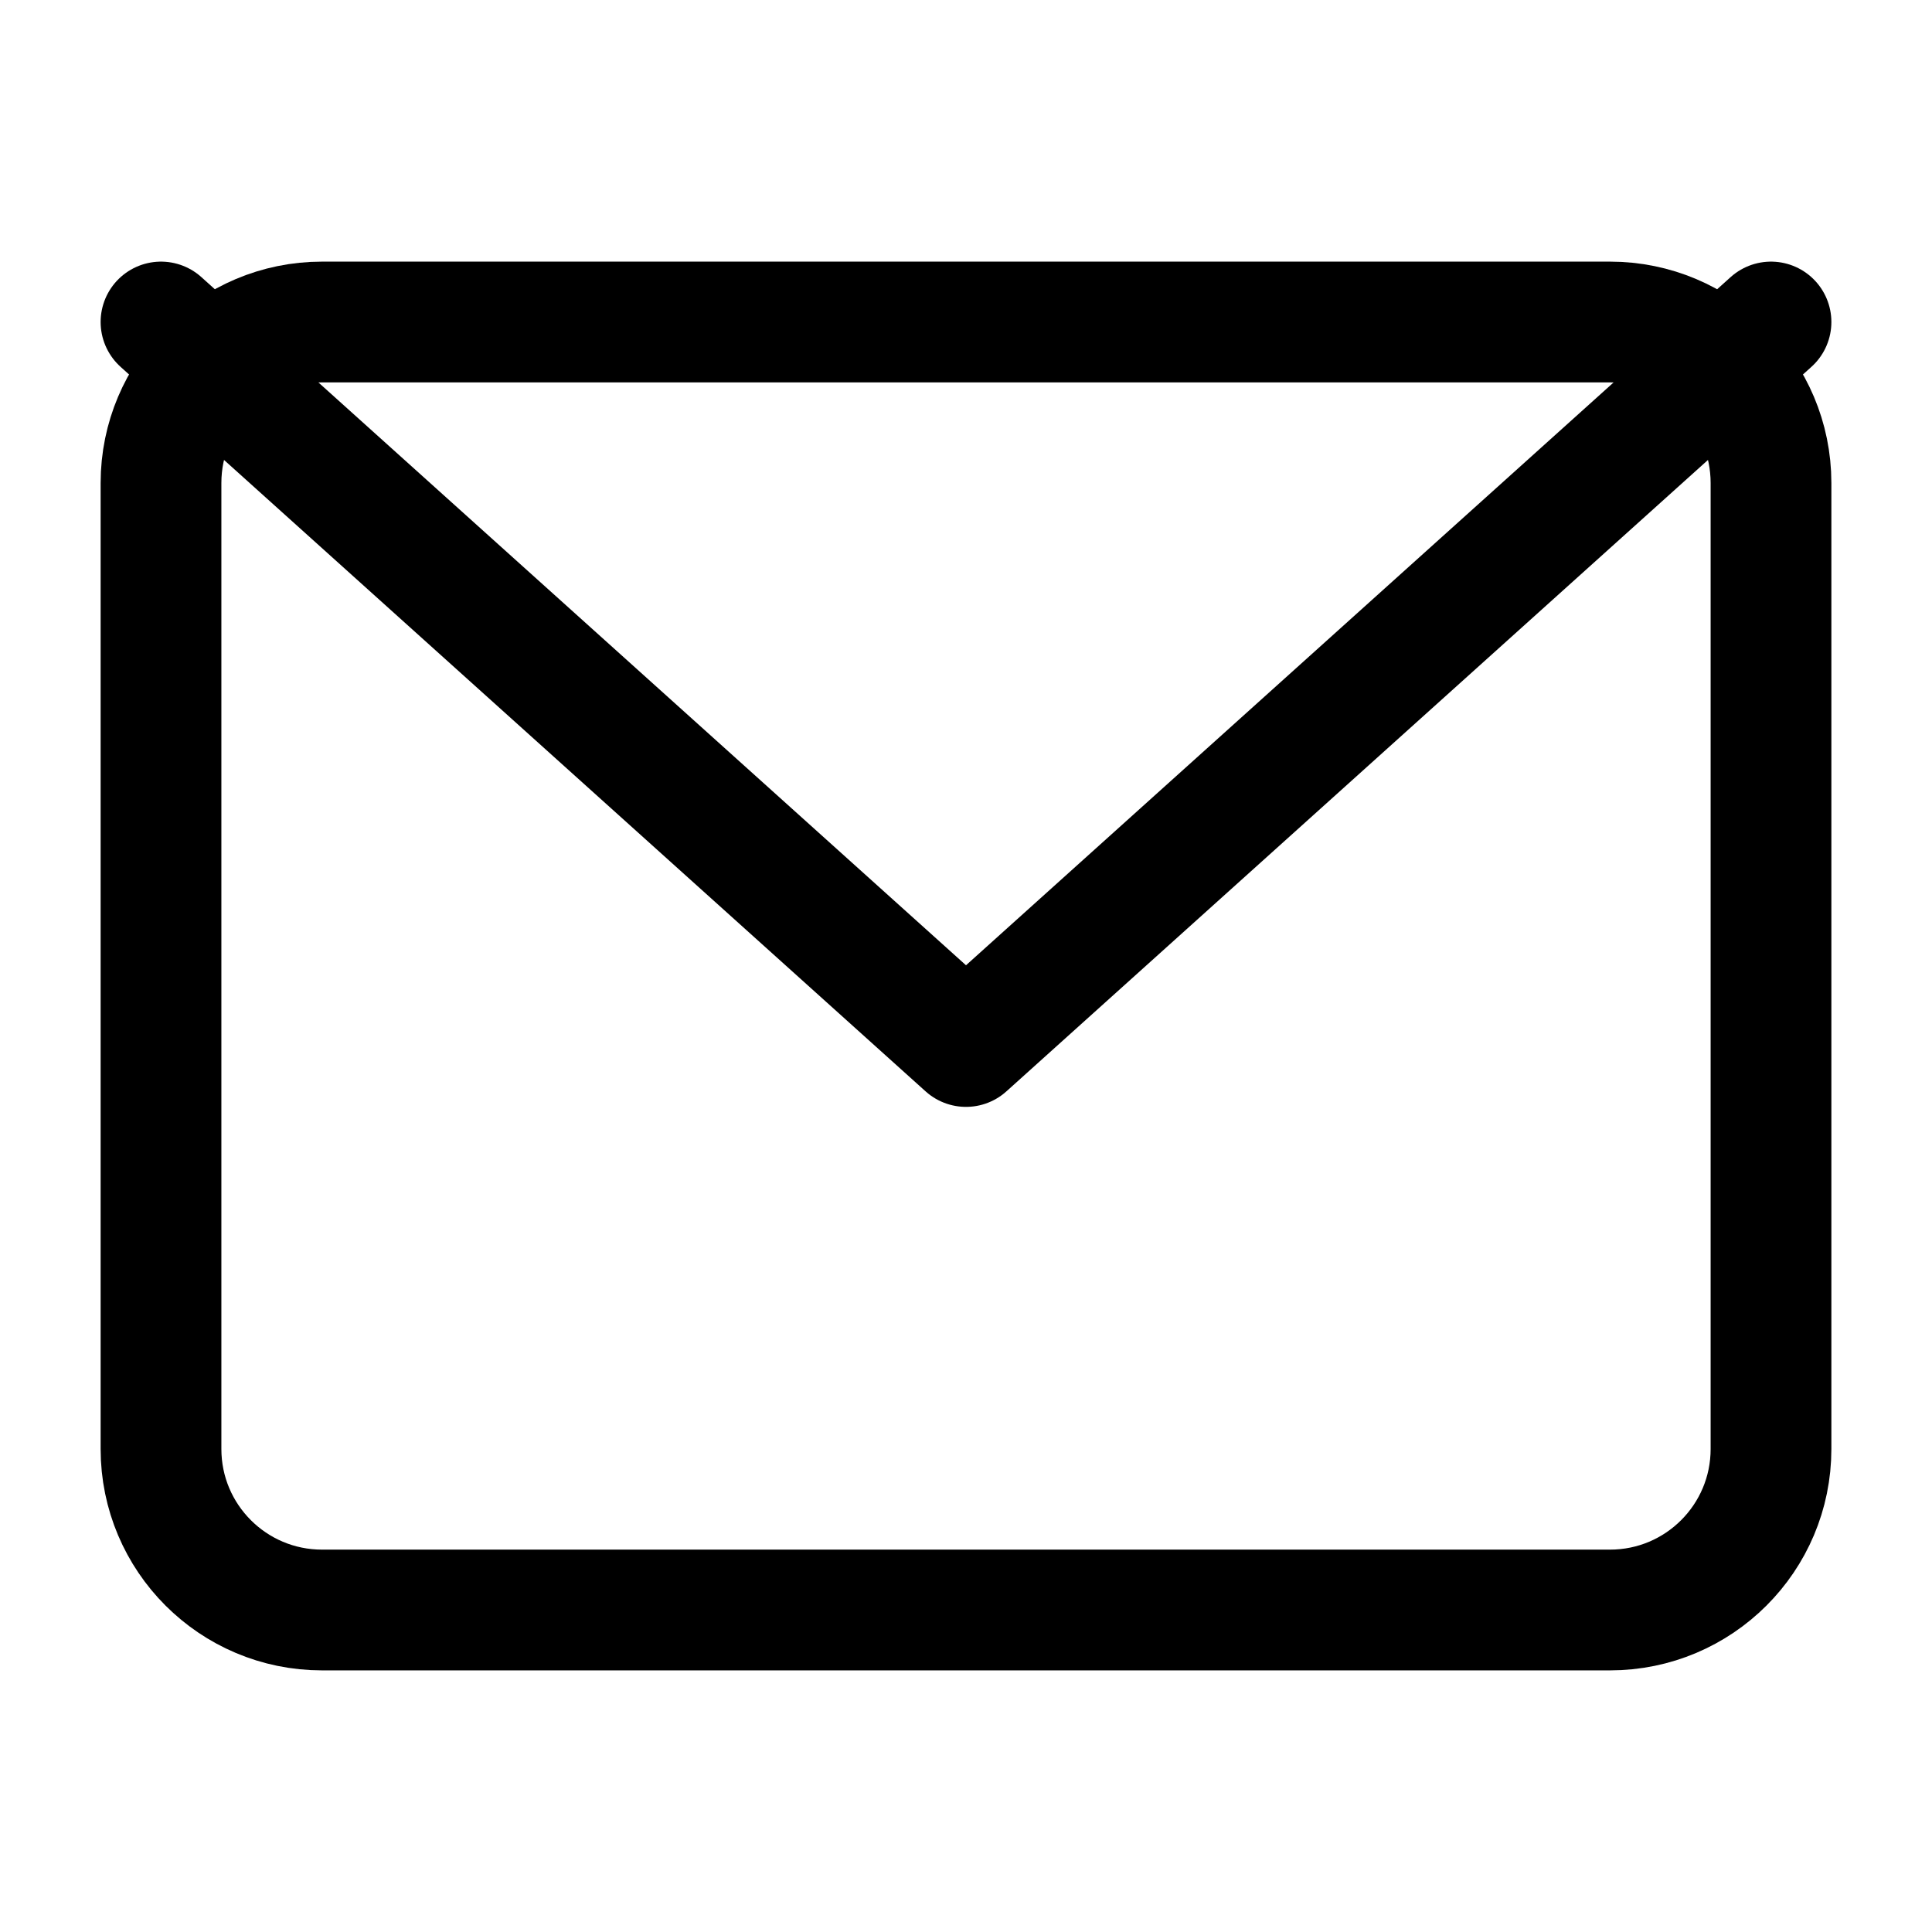
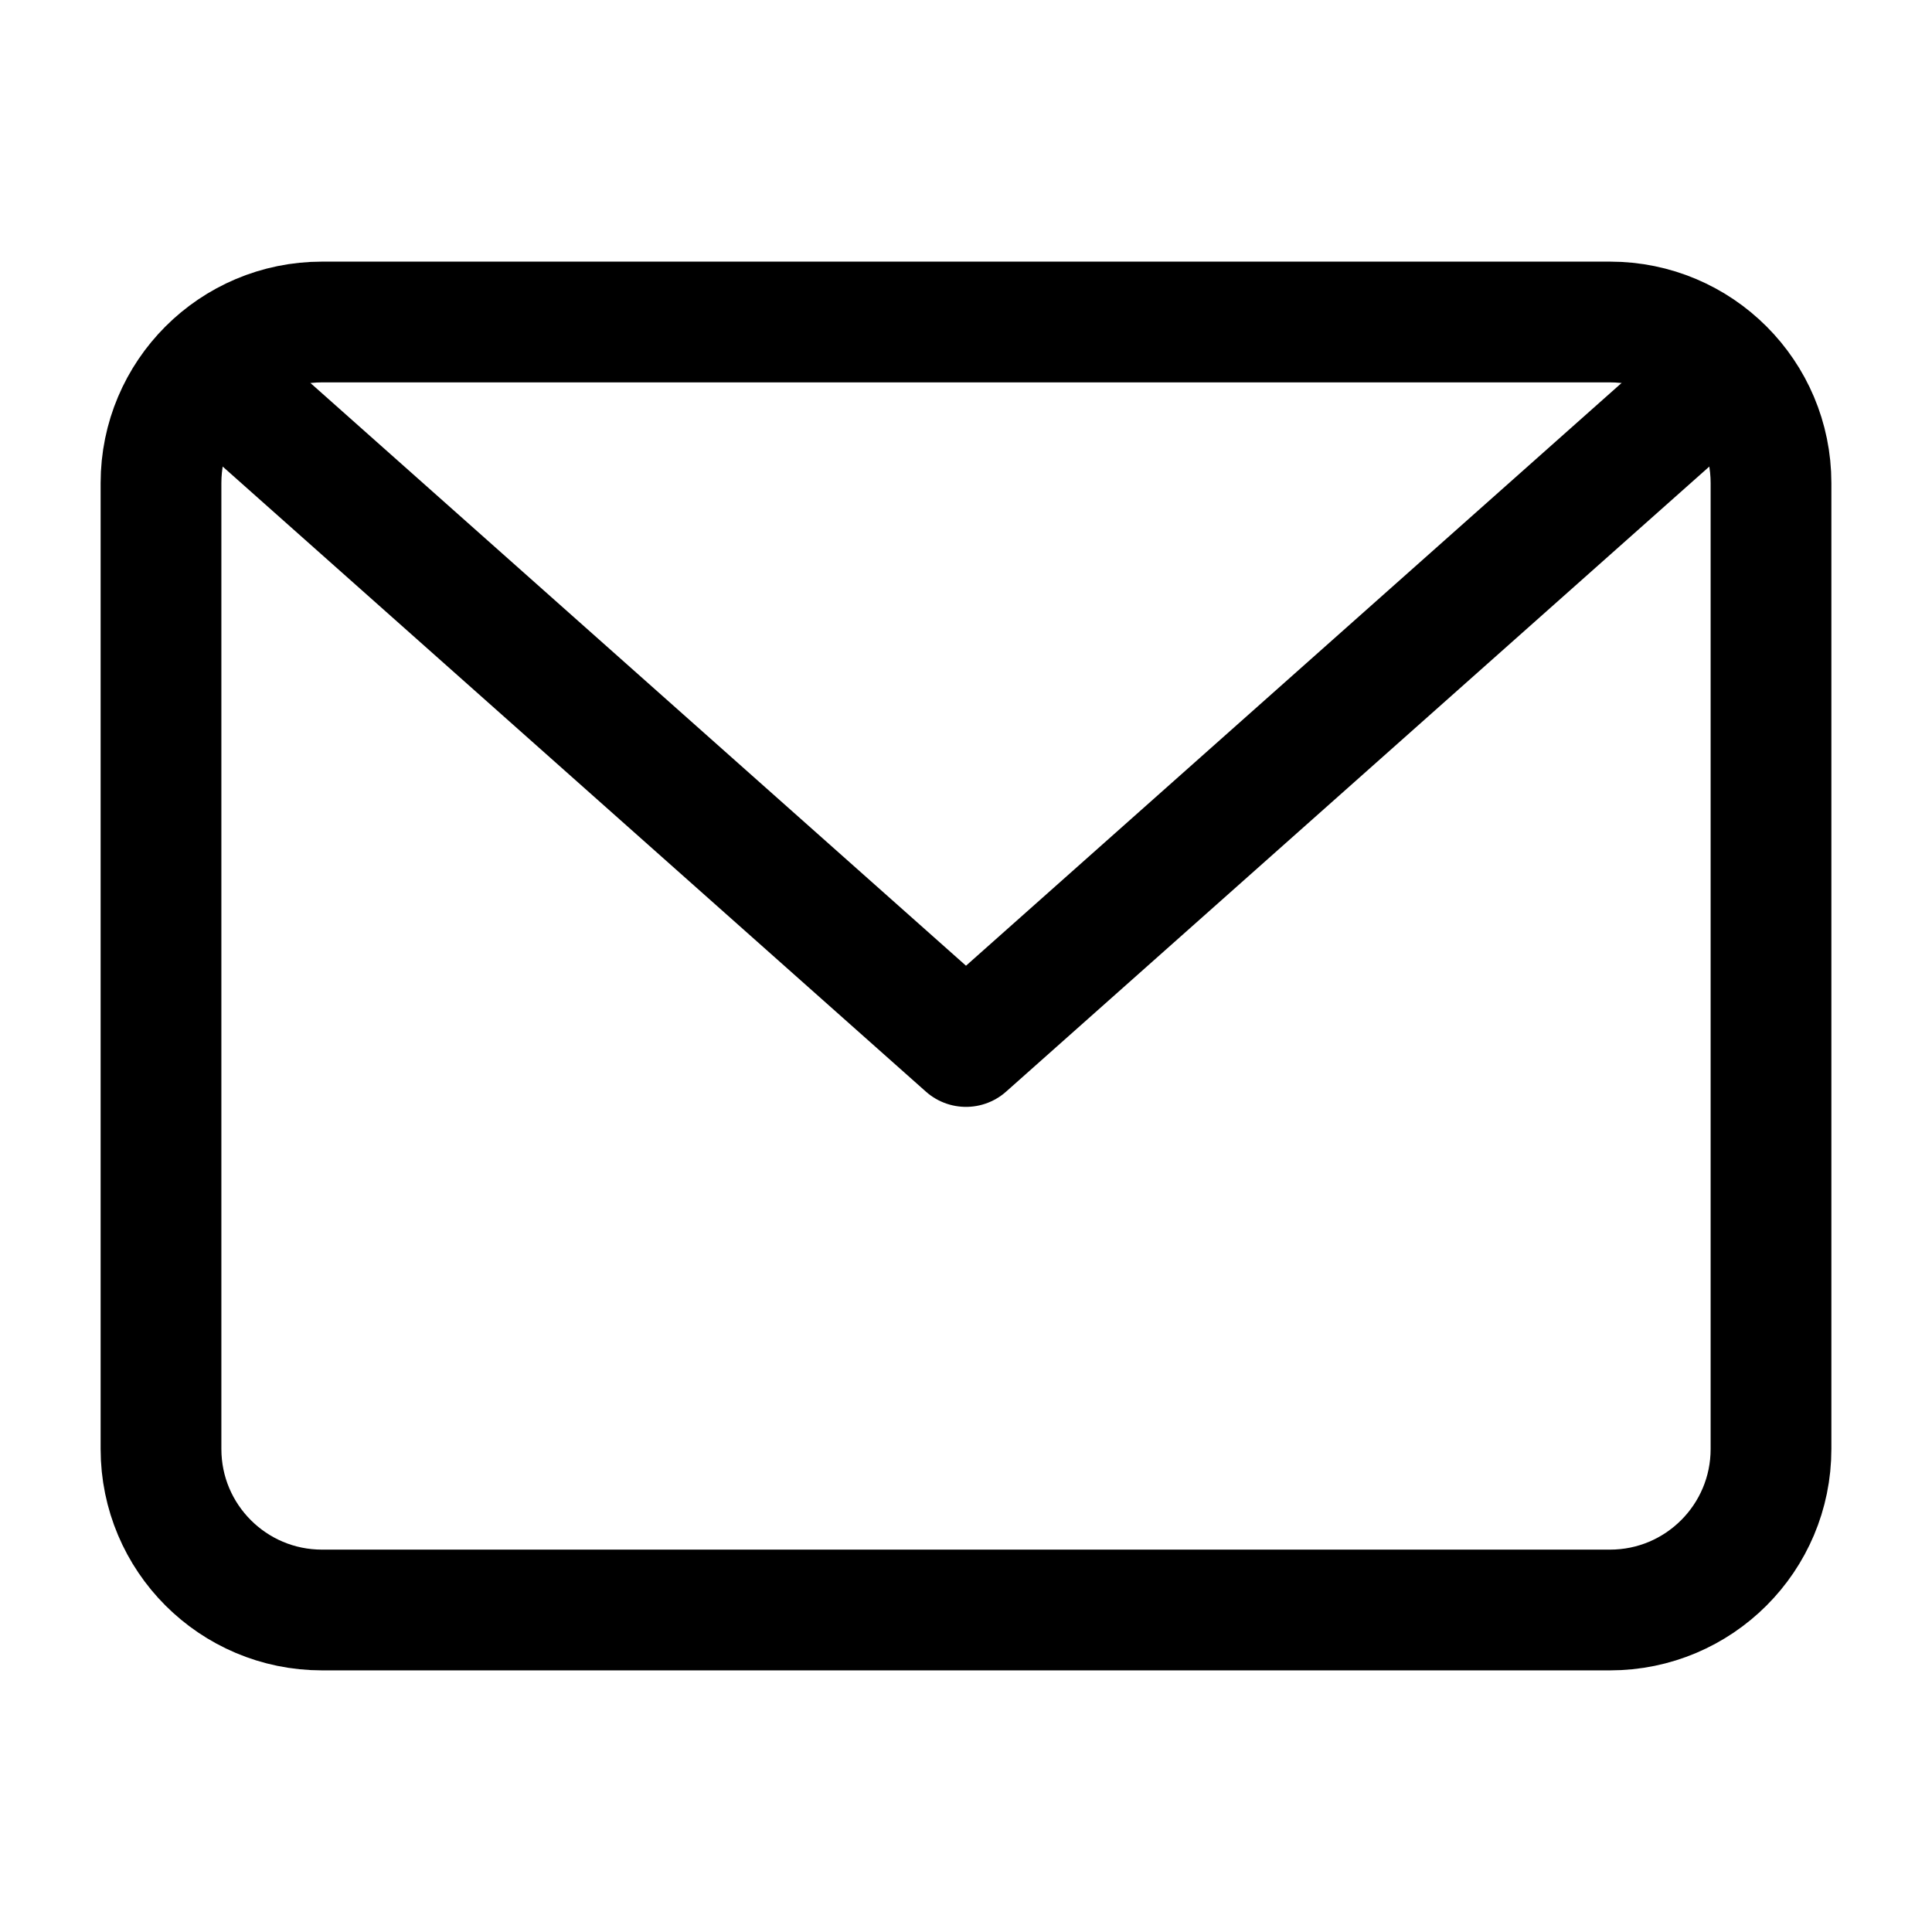
<svg xmlns="http://www.w3.org/2000/svg" viewBox="0 0 24 24" fill="none" stroke="#000000" stroke-width="1.5" stroke-linecap="round" stroke-linejoin="round">
  <rect x="2" y="4" width="20" height="16" rx="2" />
-   <path d="M22 4L12 13L2 4" />
+   <path d="M21 5L12 13L3 5" />
</svg>
